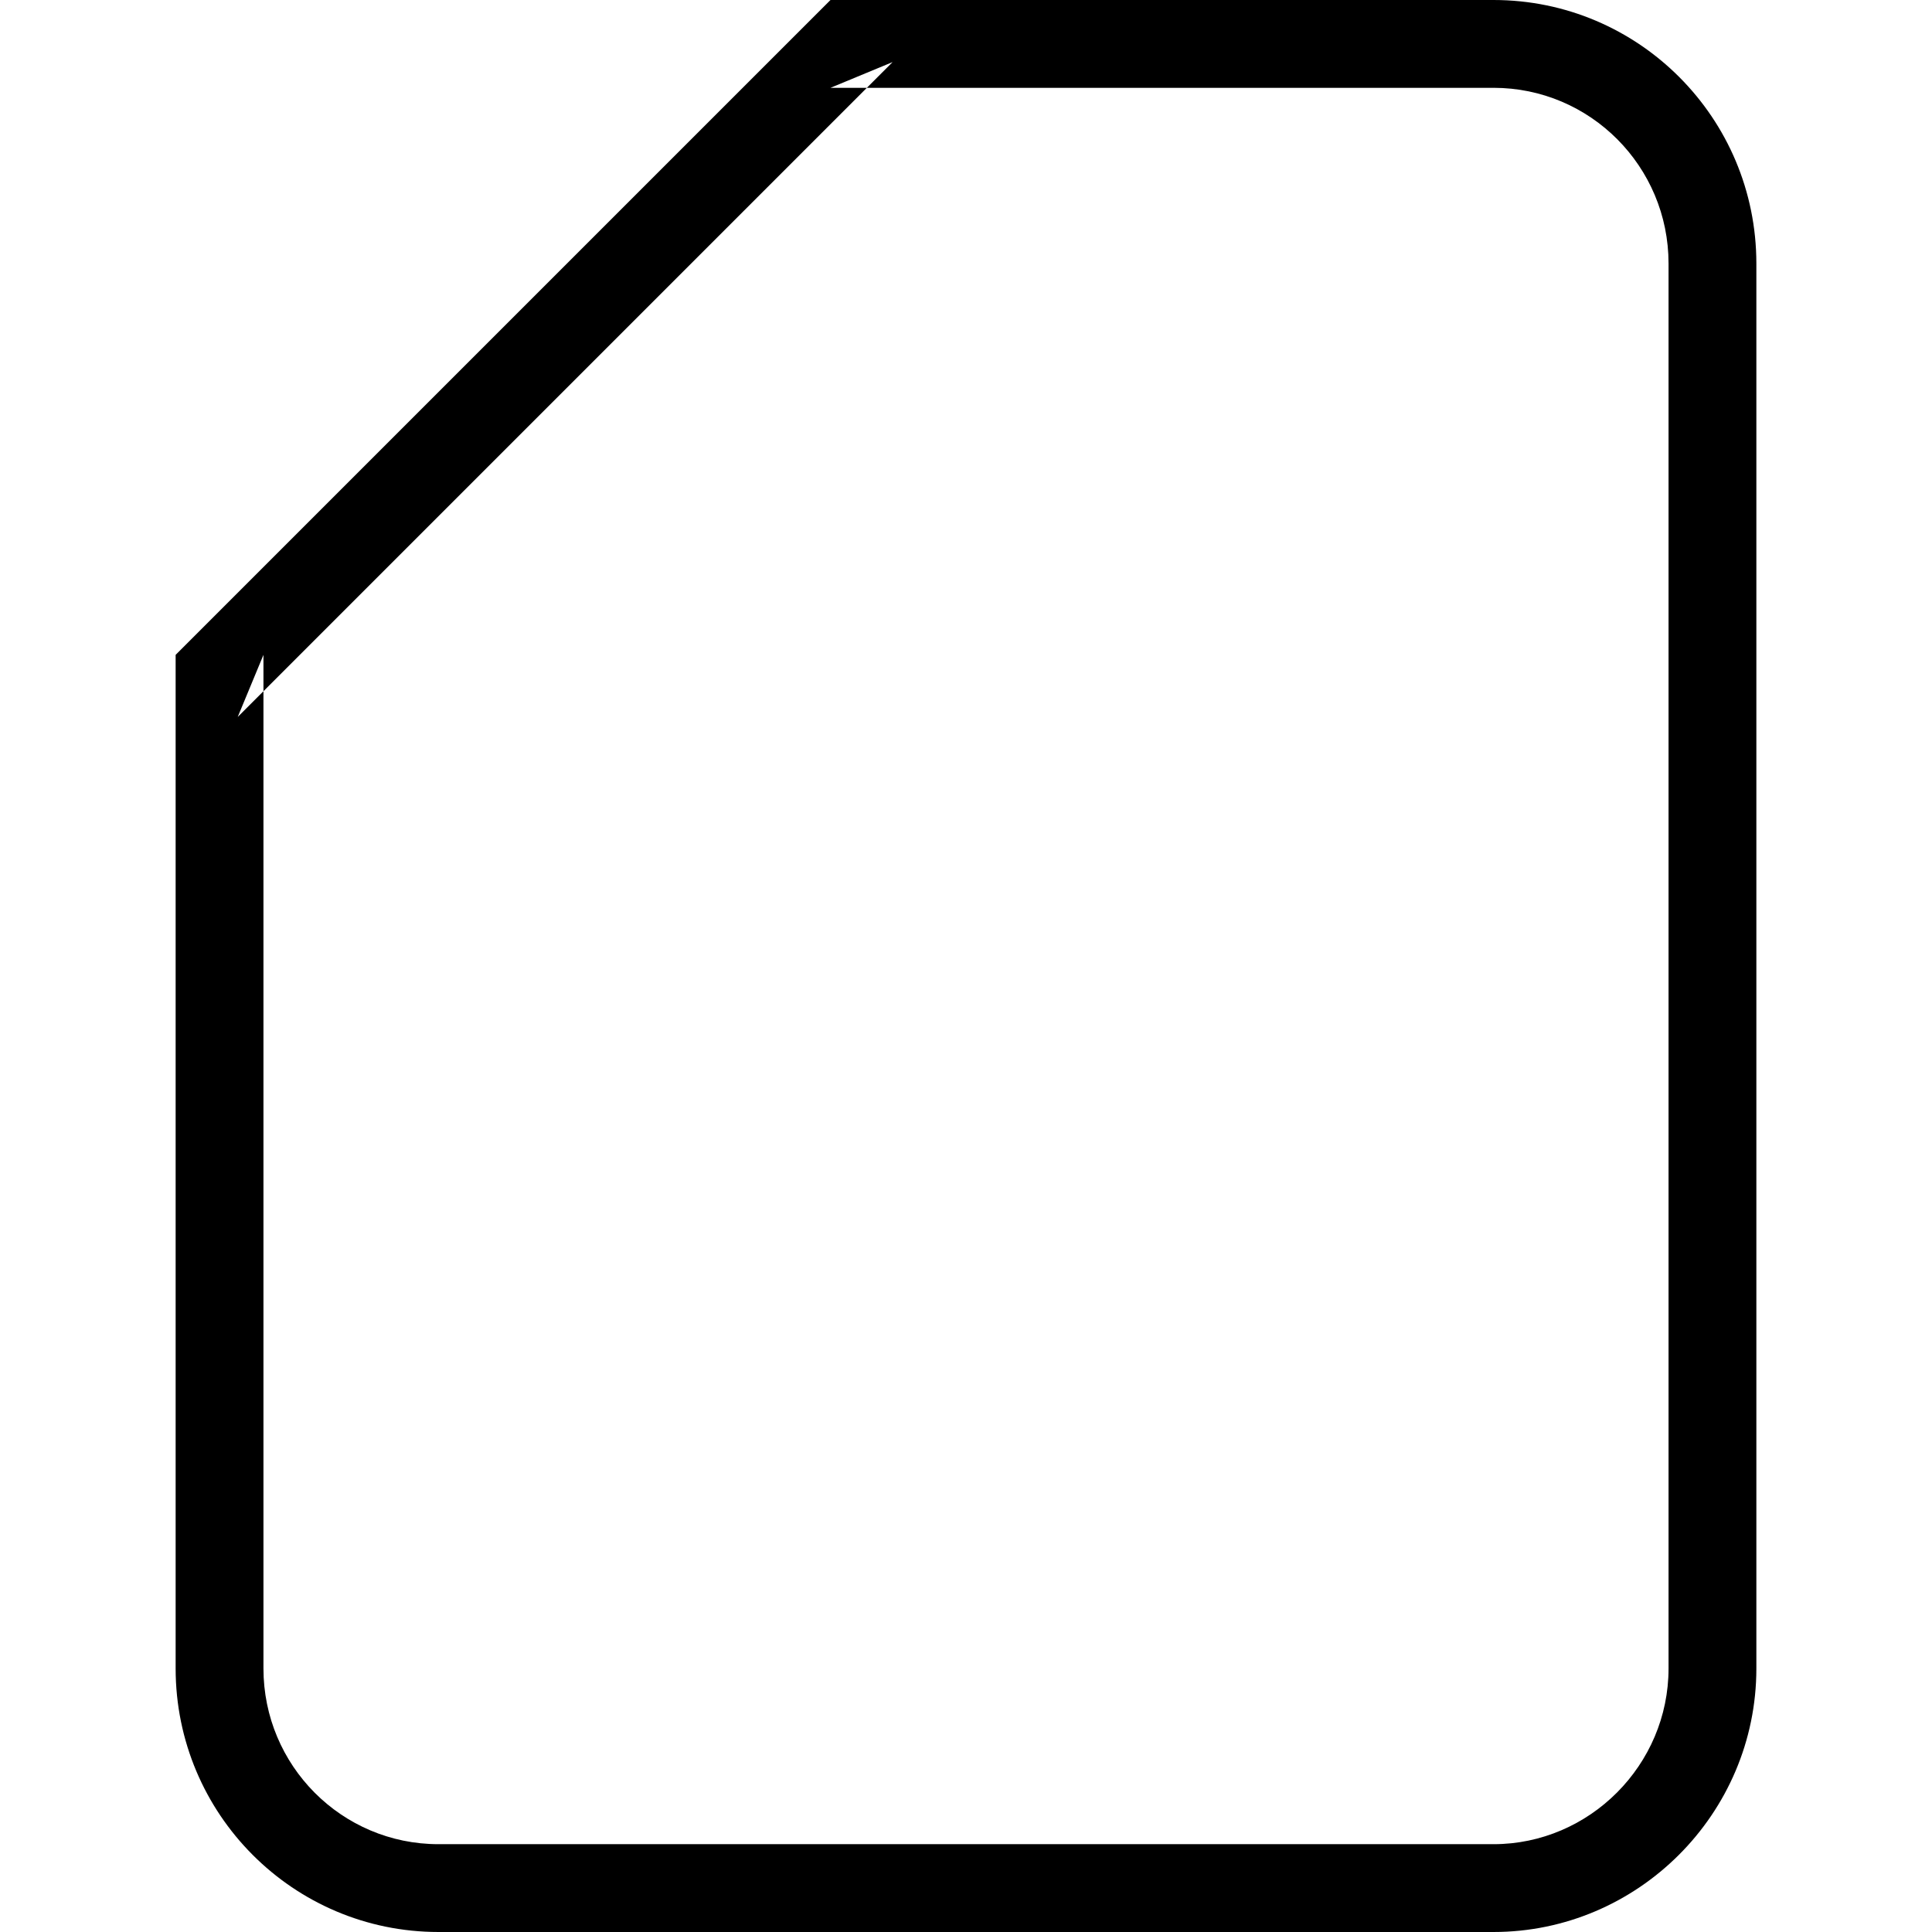
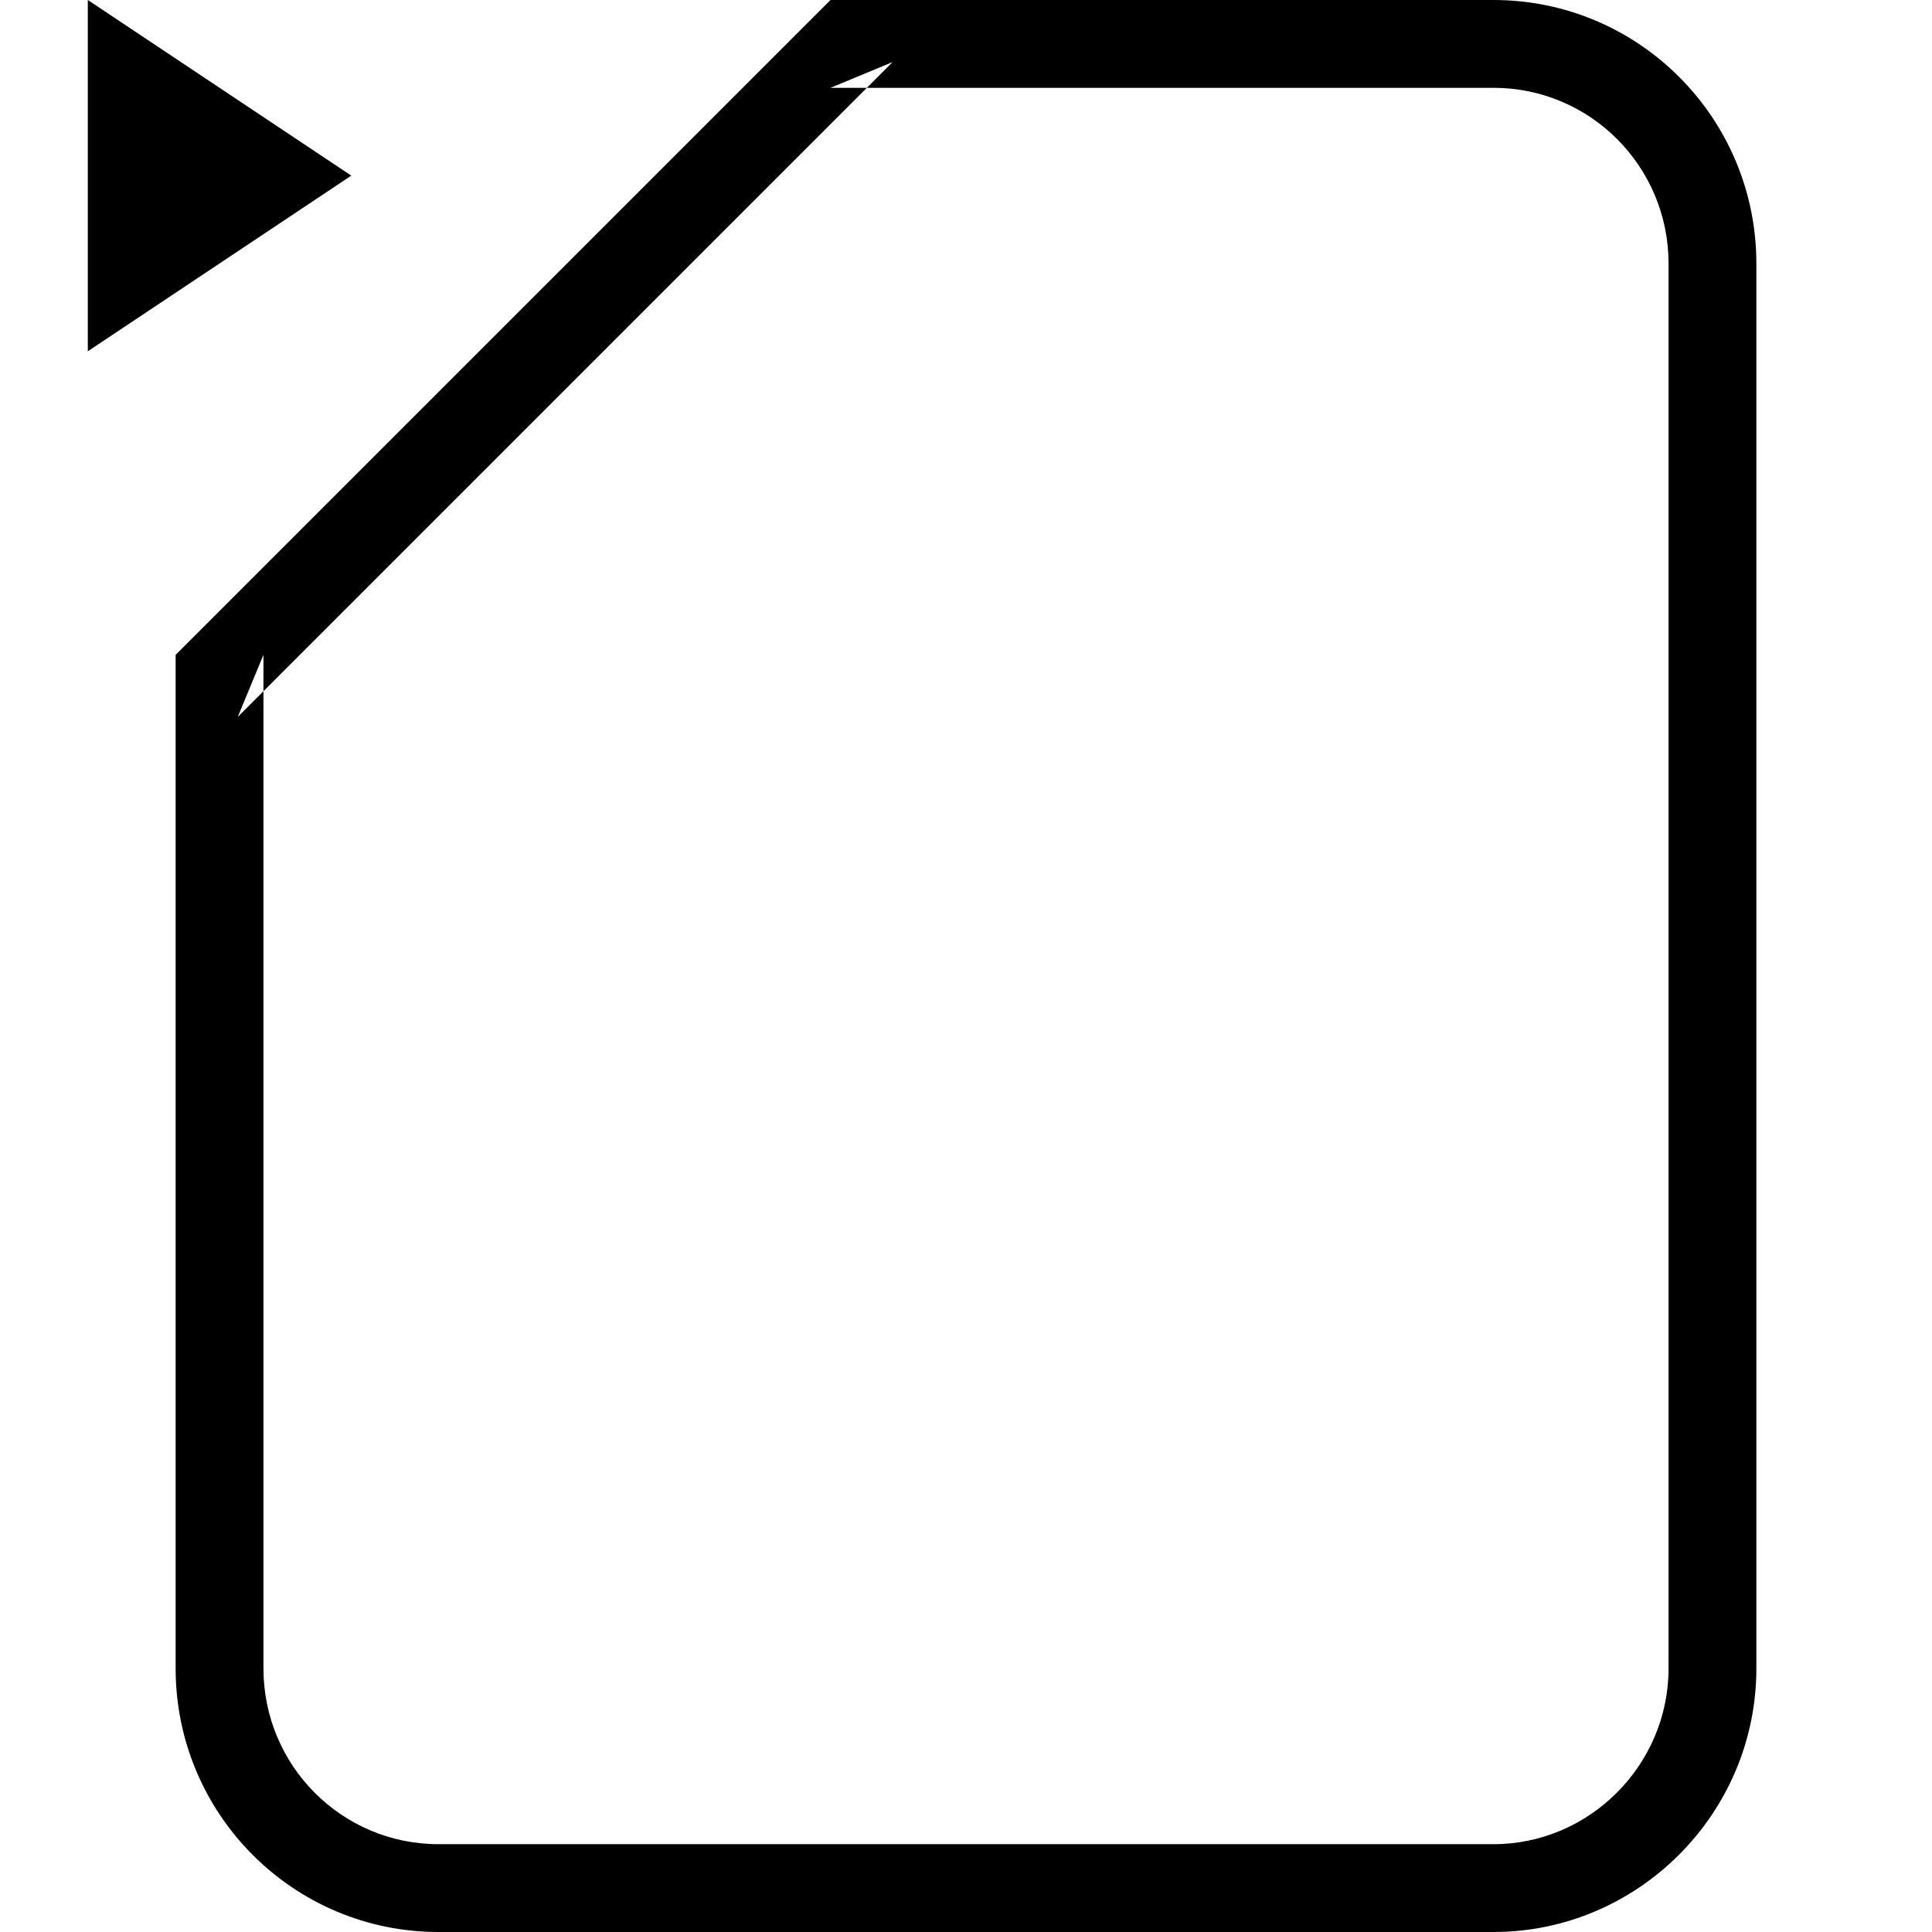
<svg xmlns="http://www.w3.org/2000/svg" width="22px" height="22px" viewBox="0 0 22 22" version="1.1">
  <defs />
  <g id="Page-1" stroke="none" stroke-width="1" fill="none" fill-rule="evenodd">
    <g id="input" fill="#000000">
      <path d="M9.457,1 L9.457,1 L10.164,0.707 L2.707,8.164 L3,7.457 L3,18.999 C3,20.105 3.892,21 4.993,21 L17.007,21 C18.099,21 19,20.099 19,18.999 L19,3.001 C19,1.895 18.108,1 17.007,1 L9.457,1 Z M9.457,0 L17.007,0 C18.66,0 20,1.343 20,3.001 L20,18.999 C20,20.656 18.647,22 17.007,22 L4.993,22 C3.34,22 2,20.657 2,18.999 L2,7.457 L9.457,0 L9.457,0 L9.457,0 Z" id="Shape" />
+       <path d="M1,4 L1,0 L4,2 L1,4 Z" id="Triangle-2" />
    </g>
  </g>
</svg>
